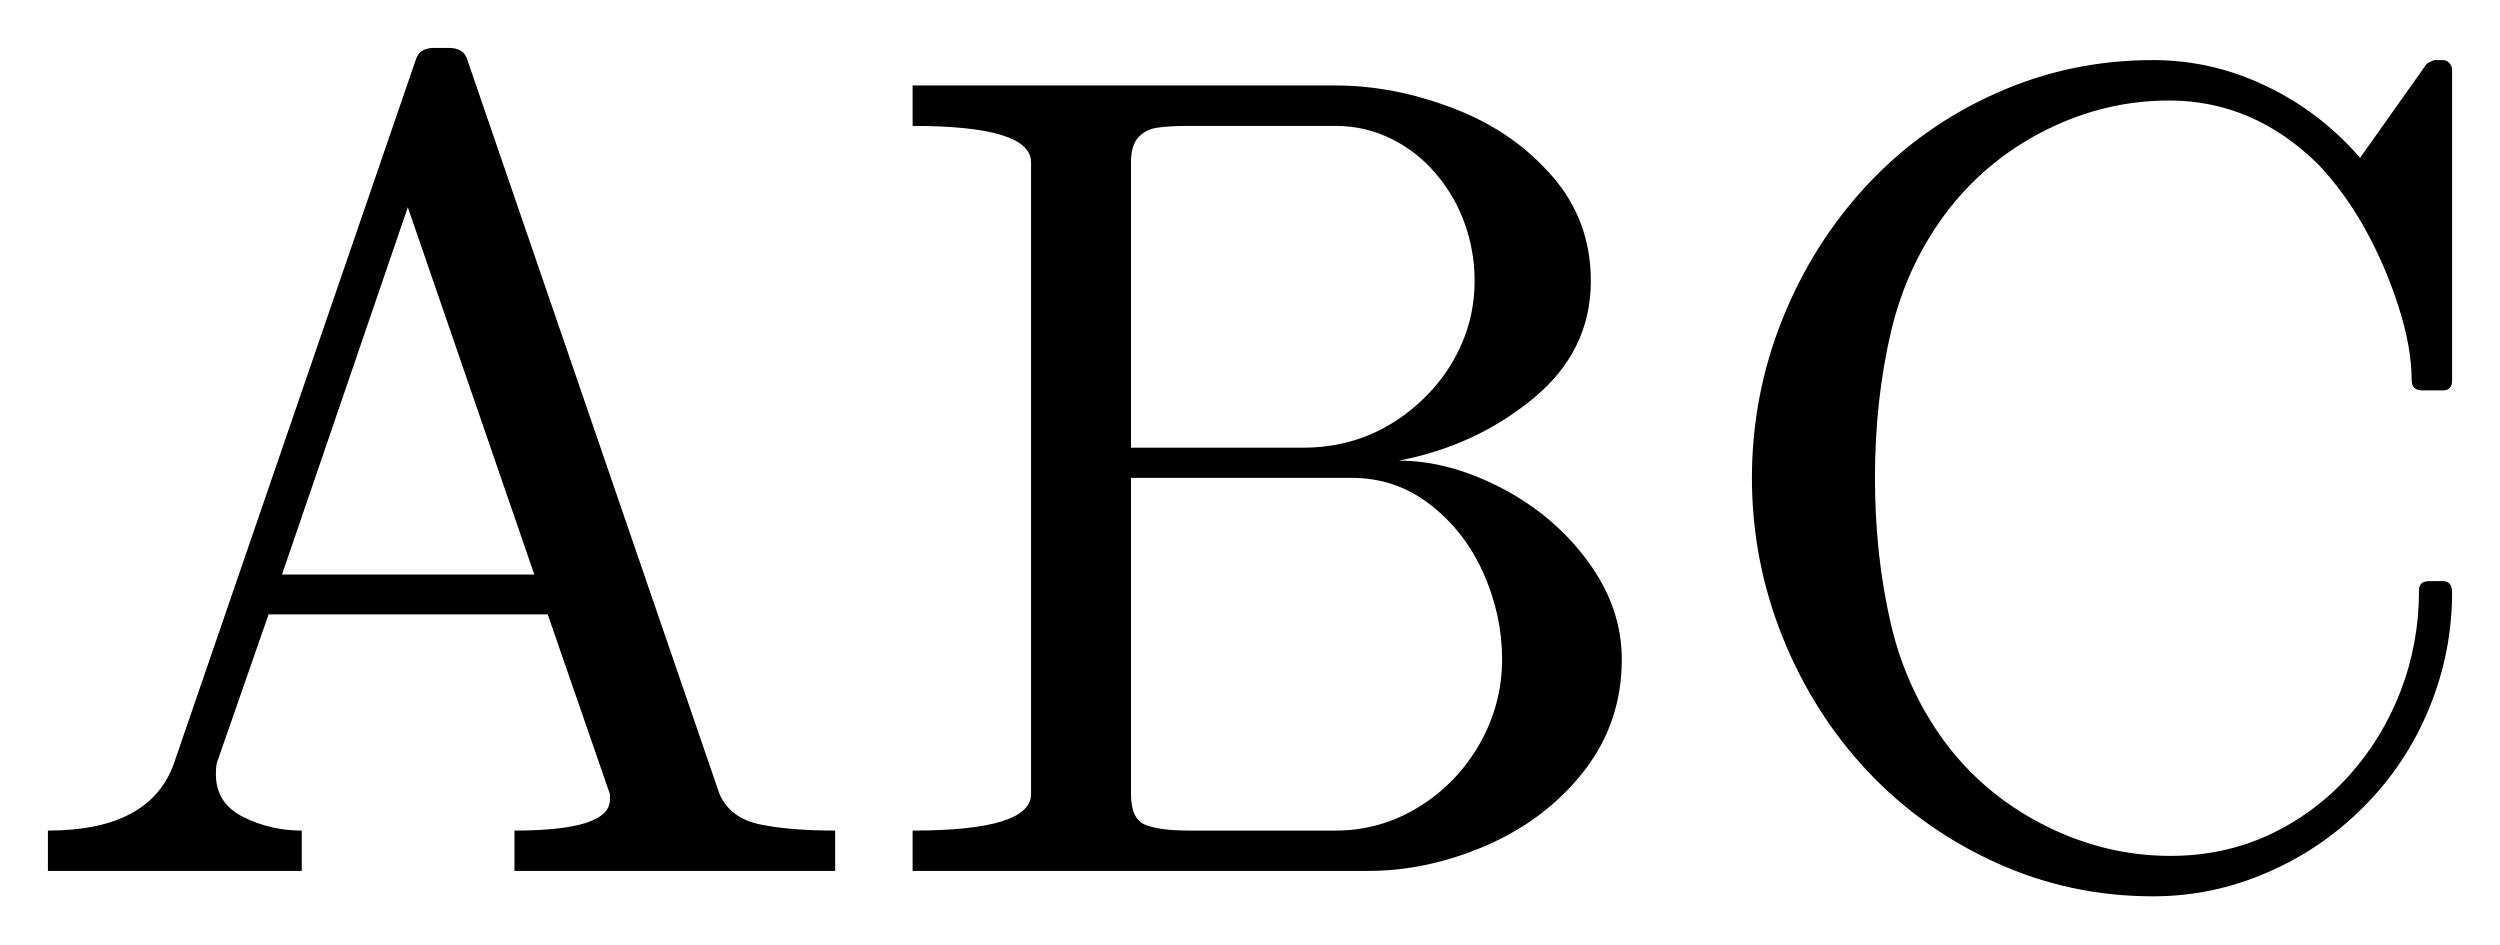
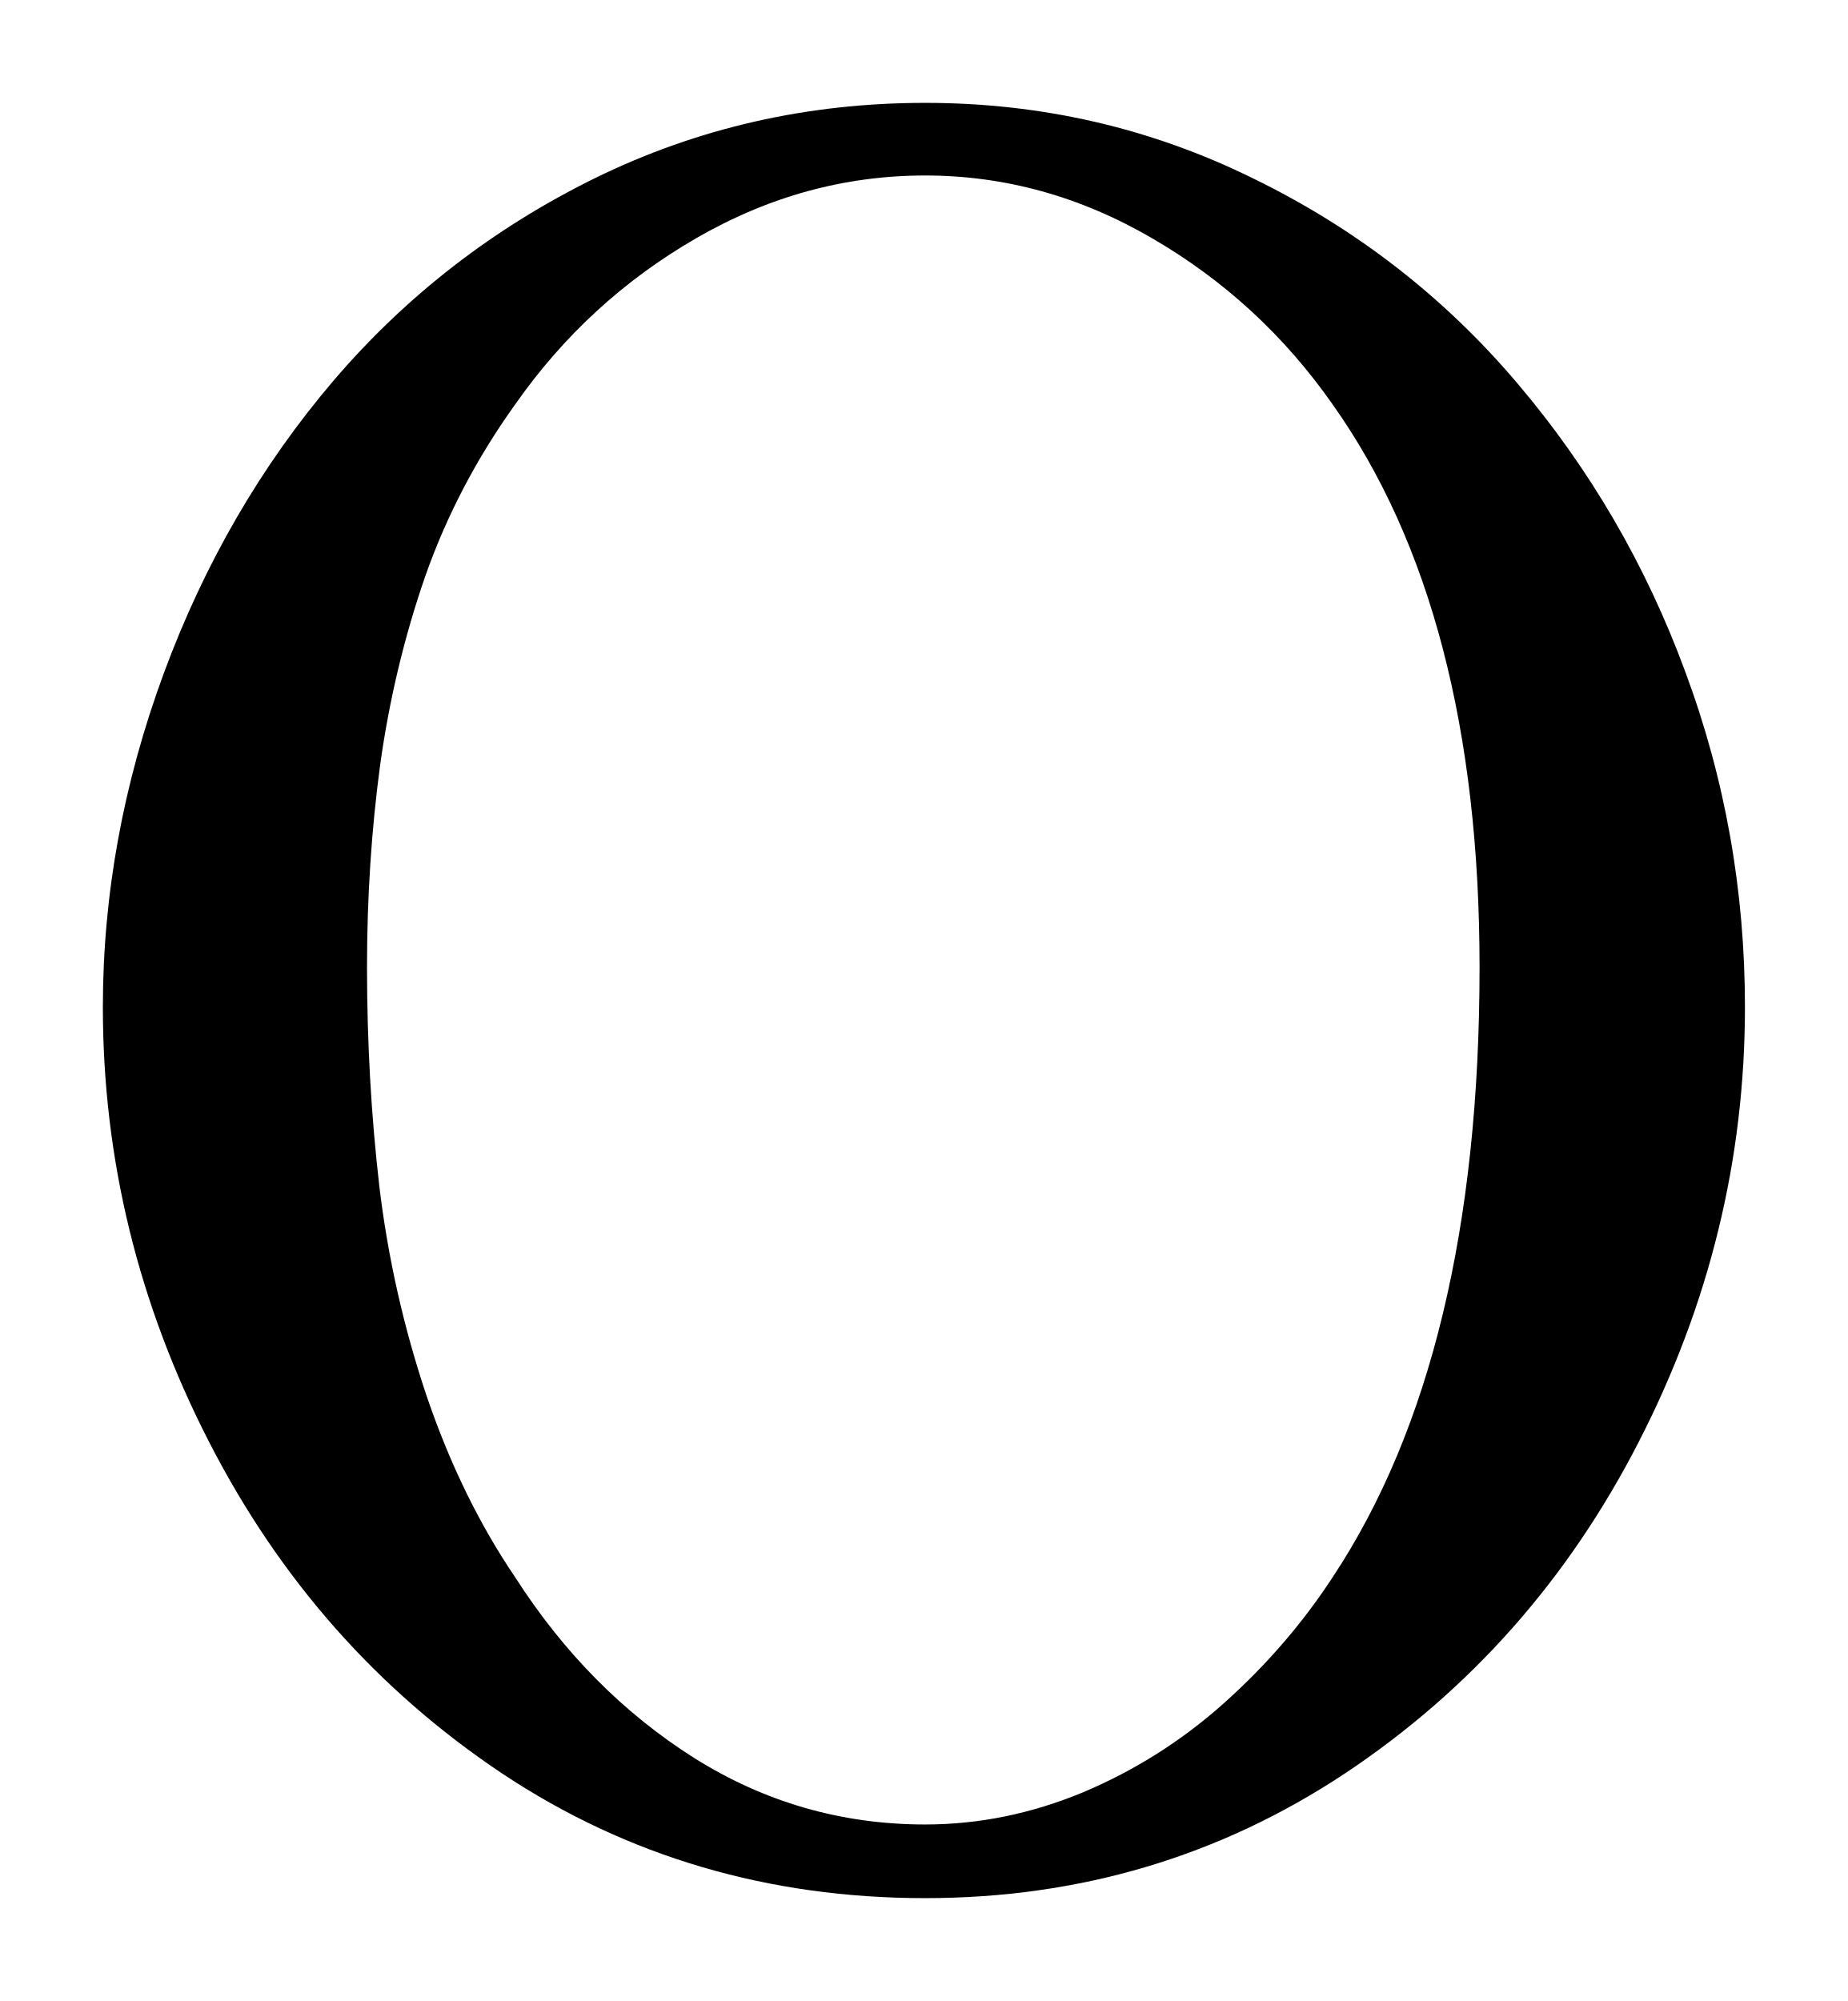
- <svg xmlns="http://www.w3.org/2000/svg" width="26.09pt" height="9.854pt" viewBox="0 0 26.09 9.854" version="1.1">
+ <svg xmlns="http://www.w3.org/2000/svg" width="8.982pt" height="9.726pt" viewBox="0 0 8.982 9.726" version="1.1">
  <defs>
    <style type="text/css">*{stroke-linejoin: round; stroke-linecap: butt}</style>
  </defs>
  <g id="figure_1">
    <g id="patch_1">
-       <path d="M 0 9.854  L 26.09 9.854  L 26.09 0  L 0 0  L 0 9.854  z " style="fill: none; opacity: 0" />
+       <path d="M 0 9.726  L 8.982 9.726  L 8.982 0  L 0 0  L 0 9.726  z " style="fill: none; opacity: 0" />
    </g>
    <g id="axes_1">
      <g id="patch_2">
-         <path d="M 0.5 9.089  L 0.5 8.668  Q 1.573 8.668 1.818 7.959  L 4.338 0.627  Q 4.374 0.5 4.531 0.5  L 4.685 0.5  Q 4.843 0.5 4.878 0.627  L 7.509 8.287  Q 7.619 8.538 7.933 8.604  Q 8.248 8.668 8.716 8.668  L 8.716 9.089  L 5.369 9.089  L 5.369 8.668  Q 6.365 8.668 6.365 8.345  L 6.365 8.287  L 5.716 6.412  L 2.803 6.412  L 2.264 7.959  Q 2.253 8 2.253 8.081  Q 2.253 8.381 2.536 8.525  Q 2.821 8.668 3.149 8.668  L 3.149 9.089  L 0.5 9.089  z M 2.943 5.996  L 5.576 5.996  L 4.256 2.163  L 2.943 5.996  z M 9.524 9.089  L 9.524 8.668  Q 10.76 8.668 10.76 8.287  L 10.76 1.694  Q 10.76 1.314 9.524 1.314  L 9.524 0.892  L 13.936 0.892  Q 14.546 0.892 15.166 1.13  Q 15.787 1.366 16.194 1.833  Q 16.602 2.298 16.602 2.932  Q 16.602 3.663 16.001 4.158  Q 15.401 4.653 14.598 4.807  Q 15.119 4.807 15.671 5.094  Q 16.222 5.381 16.573 5.861  Q 16.925 6.341 16.925 6.881  Q 16.925 7.537 16.535 8.041  Q 16.145 8.544 15.524 8.818  Q 14.904 9.089 14.276 9.089  L 9.524 9.089  z M 11.803 8.287  Q 11.803 8.544 11.949 8.606  Q 12.097 8.668 12.412 8.668  L 13.936 8.668  Q 14.405 8.668 14.806 8.422  Q 15.207 8.174 15.442 7.762  Q 15.676 7.349 15.676 6.881  Q 15.676 6.423 15.483 5.986  Q 15.29 5.549 14.928 5.268  Q 14.568 4.987 14.107 4.987  L 11.803 4.987  L 11.803 8.287  z M 11.803 4.672  L 13.602 4.672  Q 13.966 4.672 14.285 4.541  Q 14.604 4.407 14.859 4.158  Q 15.114 3.909 15.251 3.596  Q 15.389 3.283 15.389 2.932  Q 15.389 2.621 15.286 2.334  Q 15.185 2.047 14.984 1.812  Q 14.786 1.578 14.516 1.447  Q 14.248 1.314 13.936 1.314  L 12.412 1.314  Q 12.196 1.314 12.076 1.333  Q 11.956 1.349 11.879 1.434  Q 11.803 1.518 11.803 1.694  L 11.803 4.672  z M 20.345 7.807  Q 20.756 8.328 21.371 8.63  Q 21.986 8.932 22.65 8.932  Q 23.205 8.932 23.679 8.713  Q 24.155 8.491 24.51 8.099  Q 24.864 7.706 25.054 7.209  Q 25.245 6.71 25.245 6.159  Q 25.245 6.065 25.35 6.065  L 25.496 6.065  Q 25.59 6.065 25.59 6.183  Q 25.59 6.809 25.35 7.393  Q 25.11 7.976 24.669 8.418  Q 24.23 8.861 23.659 9.106  Q 23.089 9.354 22.468 9.354  Q 21.605 9.354 20.835 9.005  Q 20.064 8.656 19.492 8.051  Q 18.922 7.443 18.602 6.646  Q 18.283 5.849 18.283 4.987  Q 18.283 4.126 18.602 3.329  Q 18.922 2.533 19.492 1.923  Q 20.064 1.314 20.835 0.971  Q 21.605 0.627 22.468 0.627  Q 23.083 0.627 23.645 0.896  Q 24.208 1.162 24.63 1.647  L 25.327 0.663  Q 25.397 0.627 25.408 0.627  L 25.496 0.627  Q 25.532 0.627 25.56 0.657  Q 25.59 0.688 25.59 0.729  L 25.59 3.969  Q 25.59 4.074 25.496 4.074  L 25.28 4.074  Q 25.168 4.074 25.168 3.969  Q 25.168 3.622 25.029 3.194  Q 24.892 2.767 24.679 2.384  Q 24.465 2 24.184 1.706  Q 23.51 1.049 22.637 1.049  Q 21.975 1.049 21.367 1.349  Q 20.762 1.647 20.345 2.174  Q 19.907 2.737 19.736 3.455  Q 19.567 4.173 19.567 4.987  Q 19.567 5.803 19.736 6.524  Q 19.907 7.244 20.345 7.807  z " clip-path="url(#pd7afc2da4c)" />
+         <path d="M 4.497 9.226  Q 3.354 9.226 2.442 8.621  Q 1.531 8.013 1.016 7.008  Q 0.5 6.003 0.5 4.895  Q 0.5 4.076 0.796 3.273  Q 1.093 2.469 1.623 1.848  Q 2.154 1.228 2.896 0.864  Q 3.641 0.5 4.497 0.5  Q 5.347 0.5 6.093 0.868  Q 6.841 1.233 7.374 1.861  Q 7.906 2.487 8.193 3.268  Q 8.482 4.046 8.482 4.895  Q 8.482 6.003 7.966 7.008  Q 7.451 8.013 6.536 8.621  Q 5.622 9.226 4.497 9.226  z M 2.504 7.666  Q 2.857 8.217 3.373 8.544  Q 3.888 8.868 4.497 8.868  Q 4.889 8.868 5.266 8.711  Q 5.645 8.551 5.952 8.276  Q 6.26 8 6.478 7.666  Q 7.192 6.588 7.192 4.702  Q 7.192 2.973 6.478 1.966  Q 6.125 1.462 5.6 1.158  Q 5.077 0.853 4.497 0.853  Q 3.911 0.853 3.384 1.158  Q 2.857 1.462 2.504 1.966  Q 2.223 2.358 2.067 2.801  Q 1.914 3.243 1.848 3.717  Q 1.784 4.192 1.784 4.702  Q 1.784 5.247 1.844 5.767  Q 1.906 6.284 2.073 6.783  Q 2.242 7.28 2.504 7.666  z " clip-path="url(#p2cb3d939d5)" />
      </g>
    </g>
  </g>
  <defs>
-     <clipPath id="pd7afc2da4c">
-       <rect x="0" y="0" width="26.09" height="9.854" />
+     <clipPath id="p2cb3d939d5">
+       <rect x="0" y="0" width="8.982" height="9.726" />
    </clipPath>
  </defs>
</svg>
